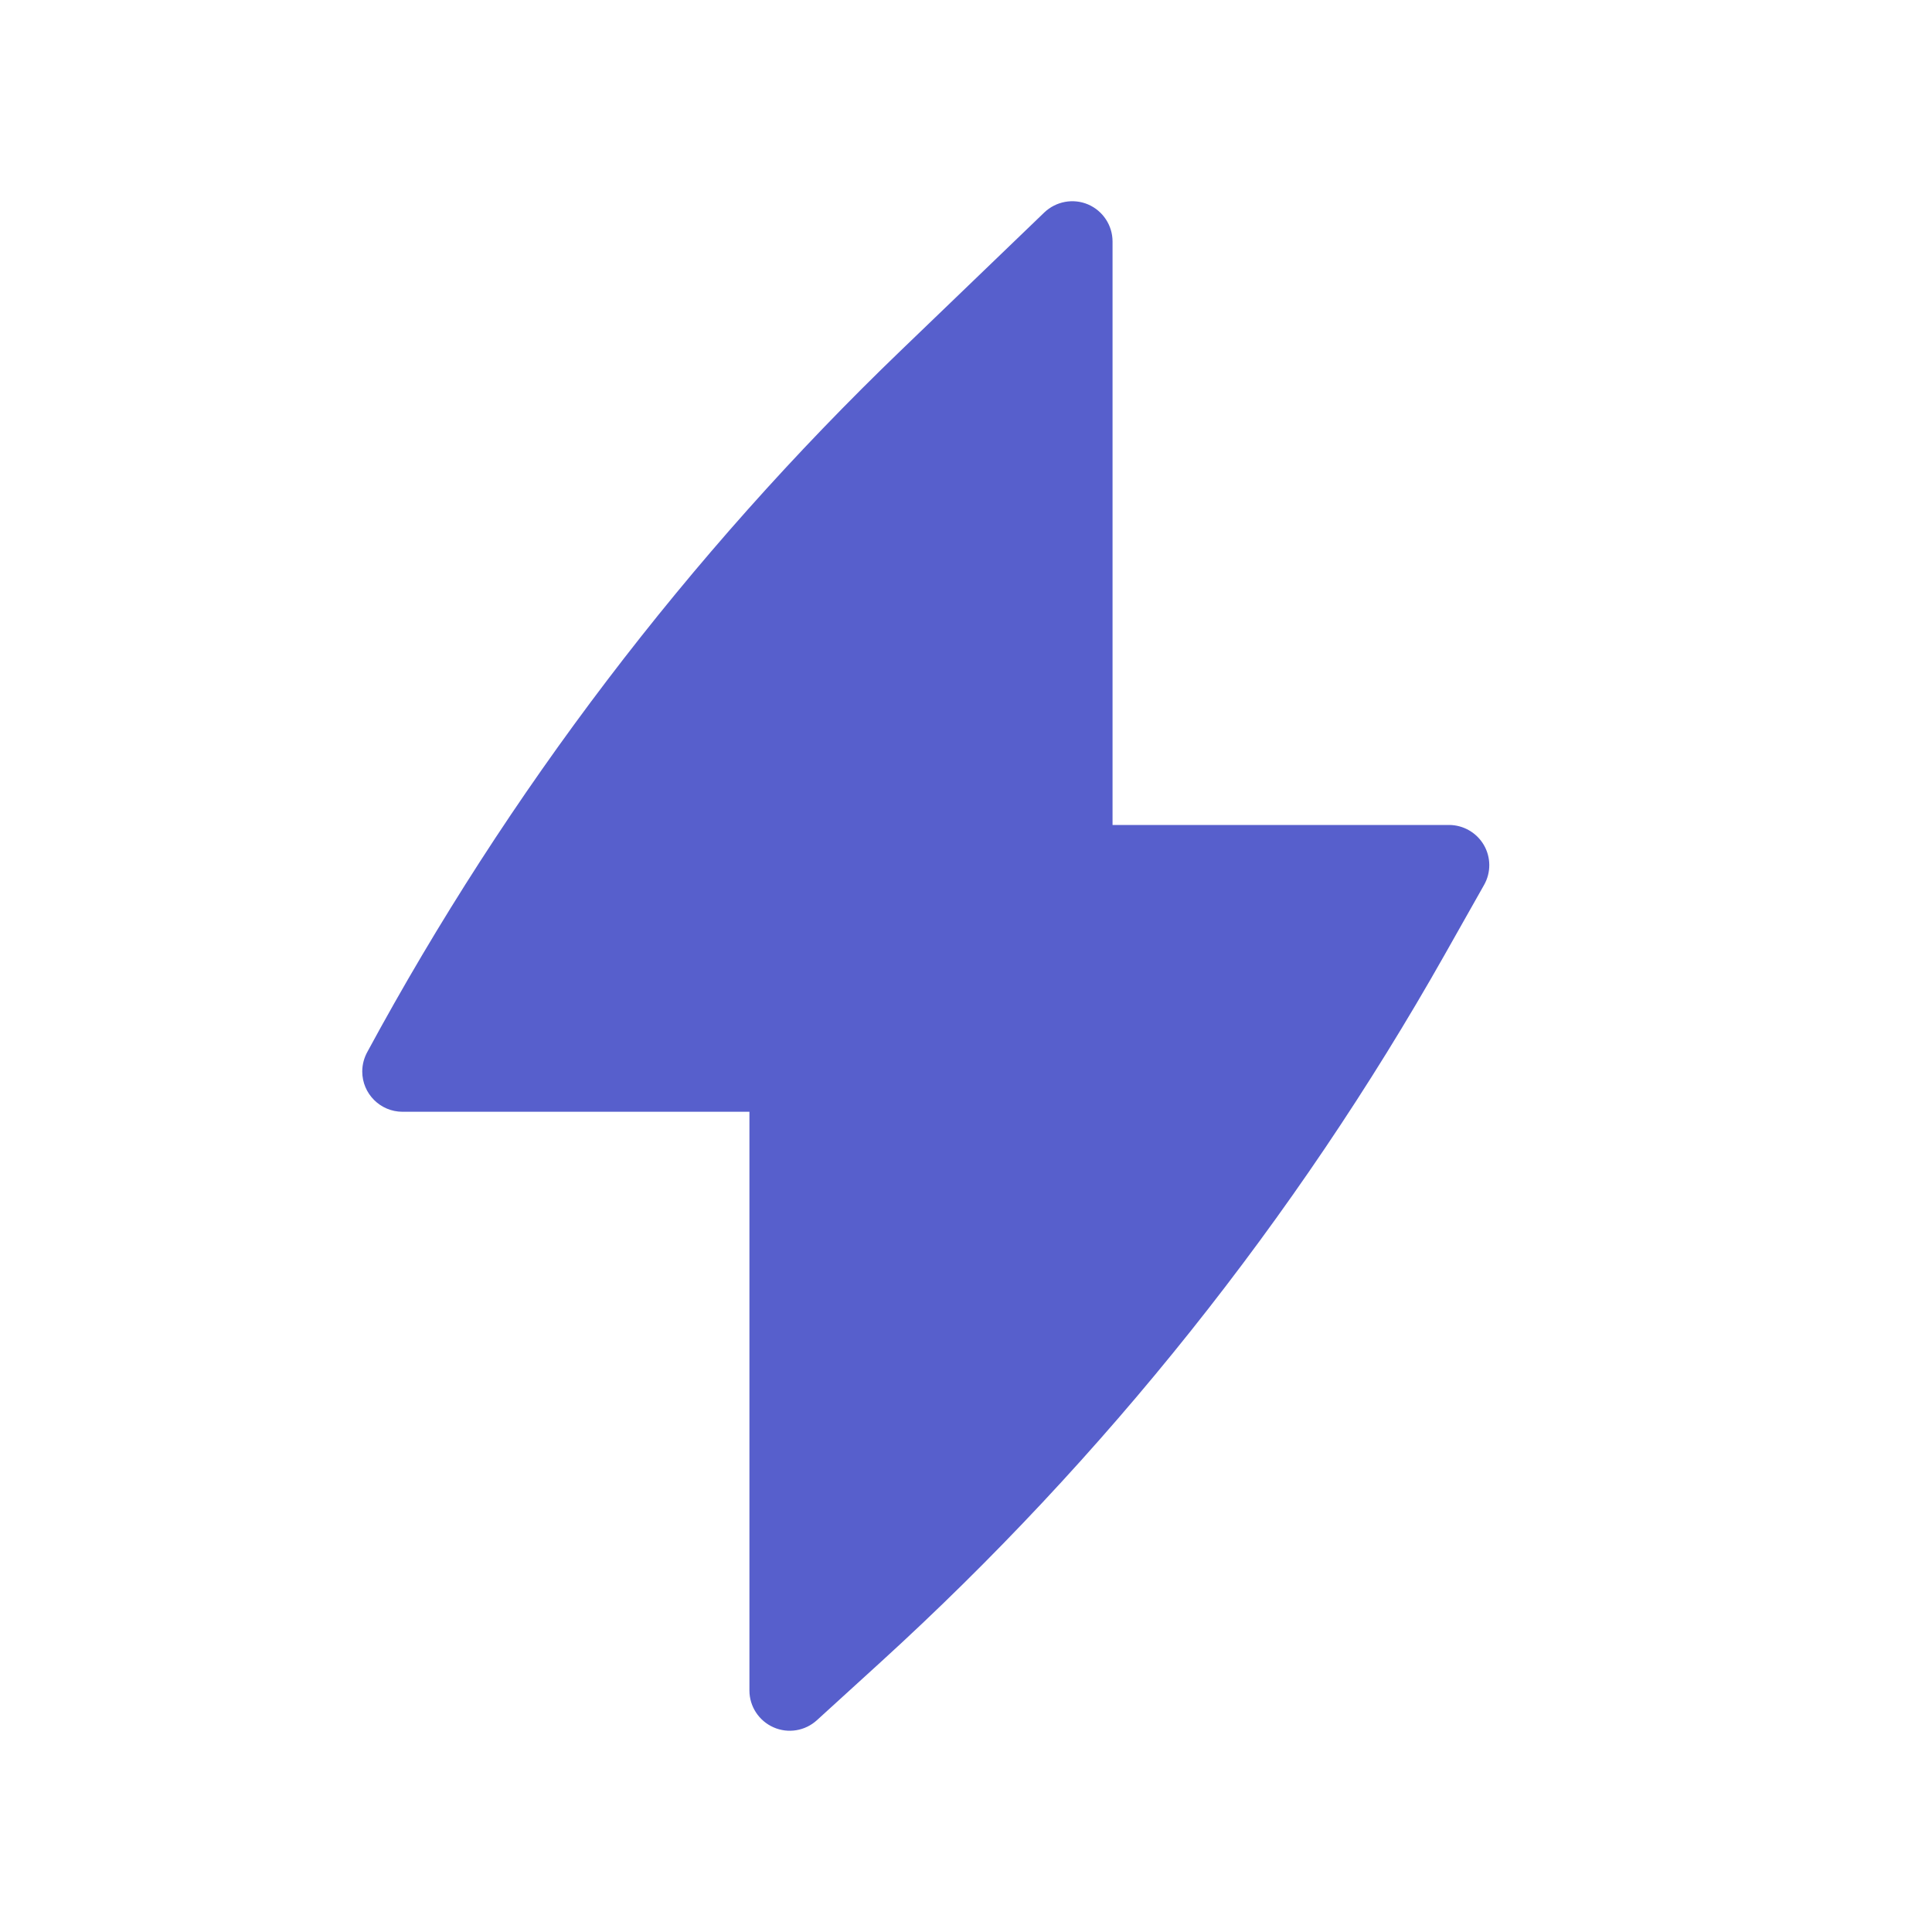
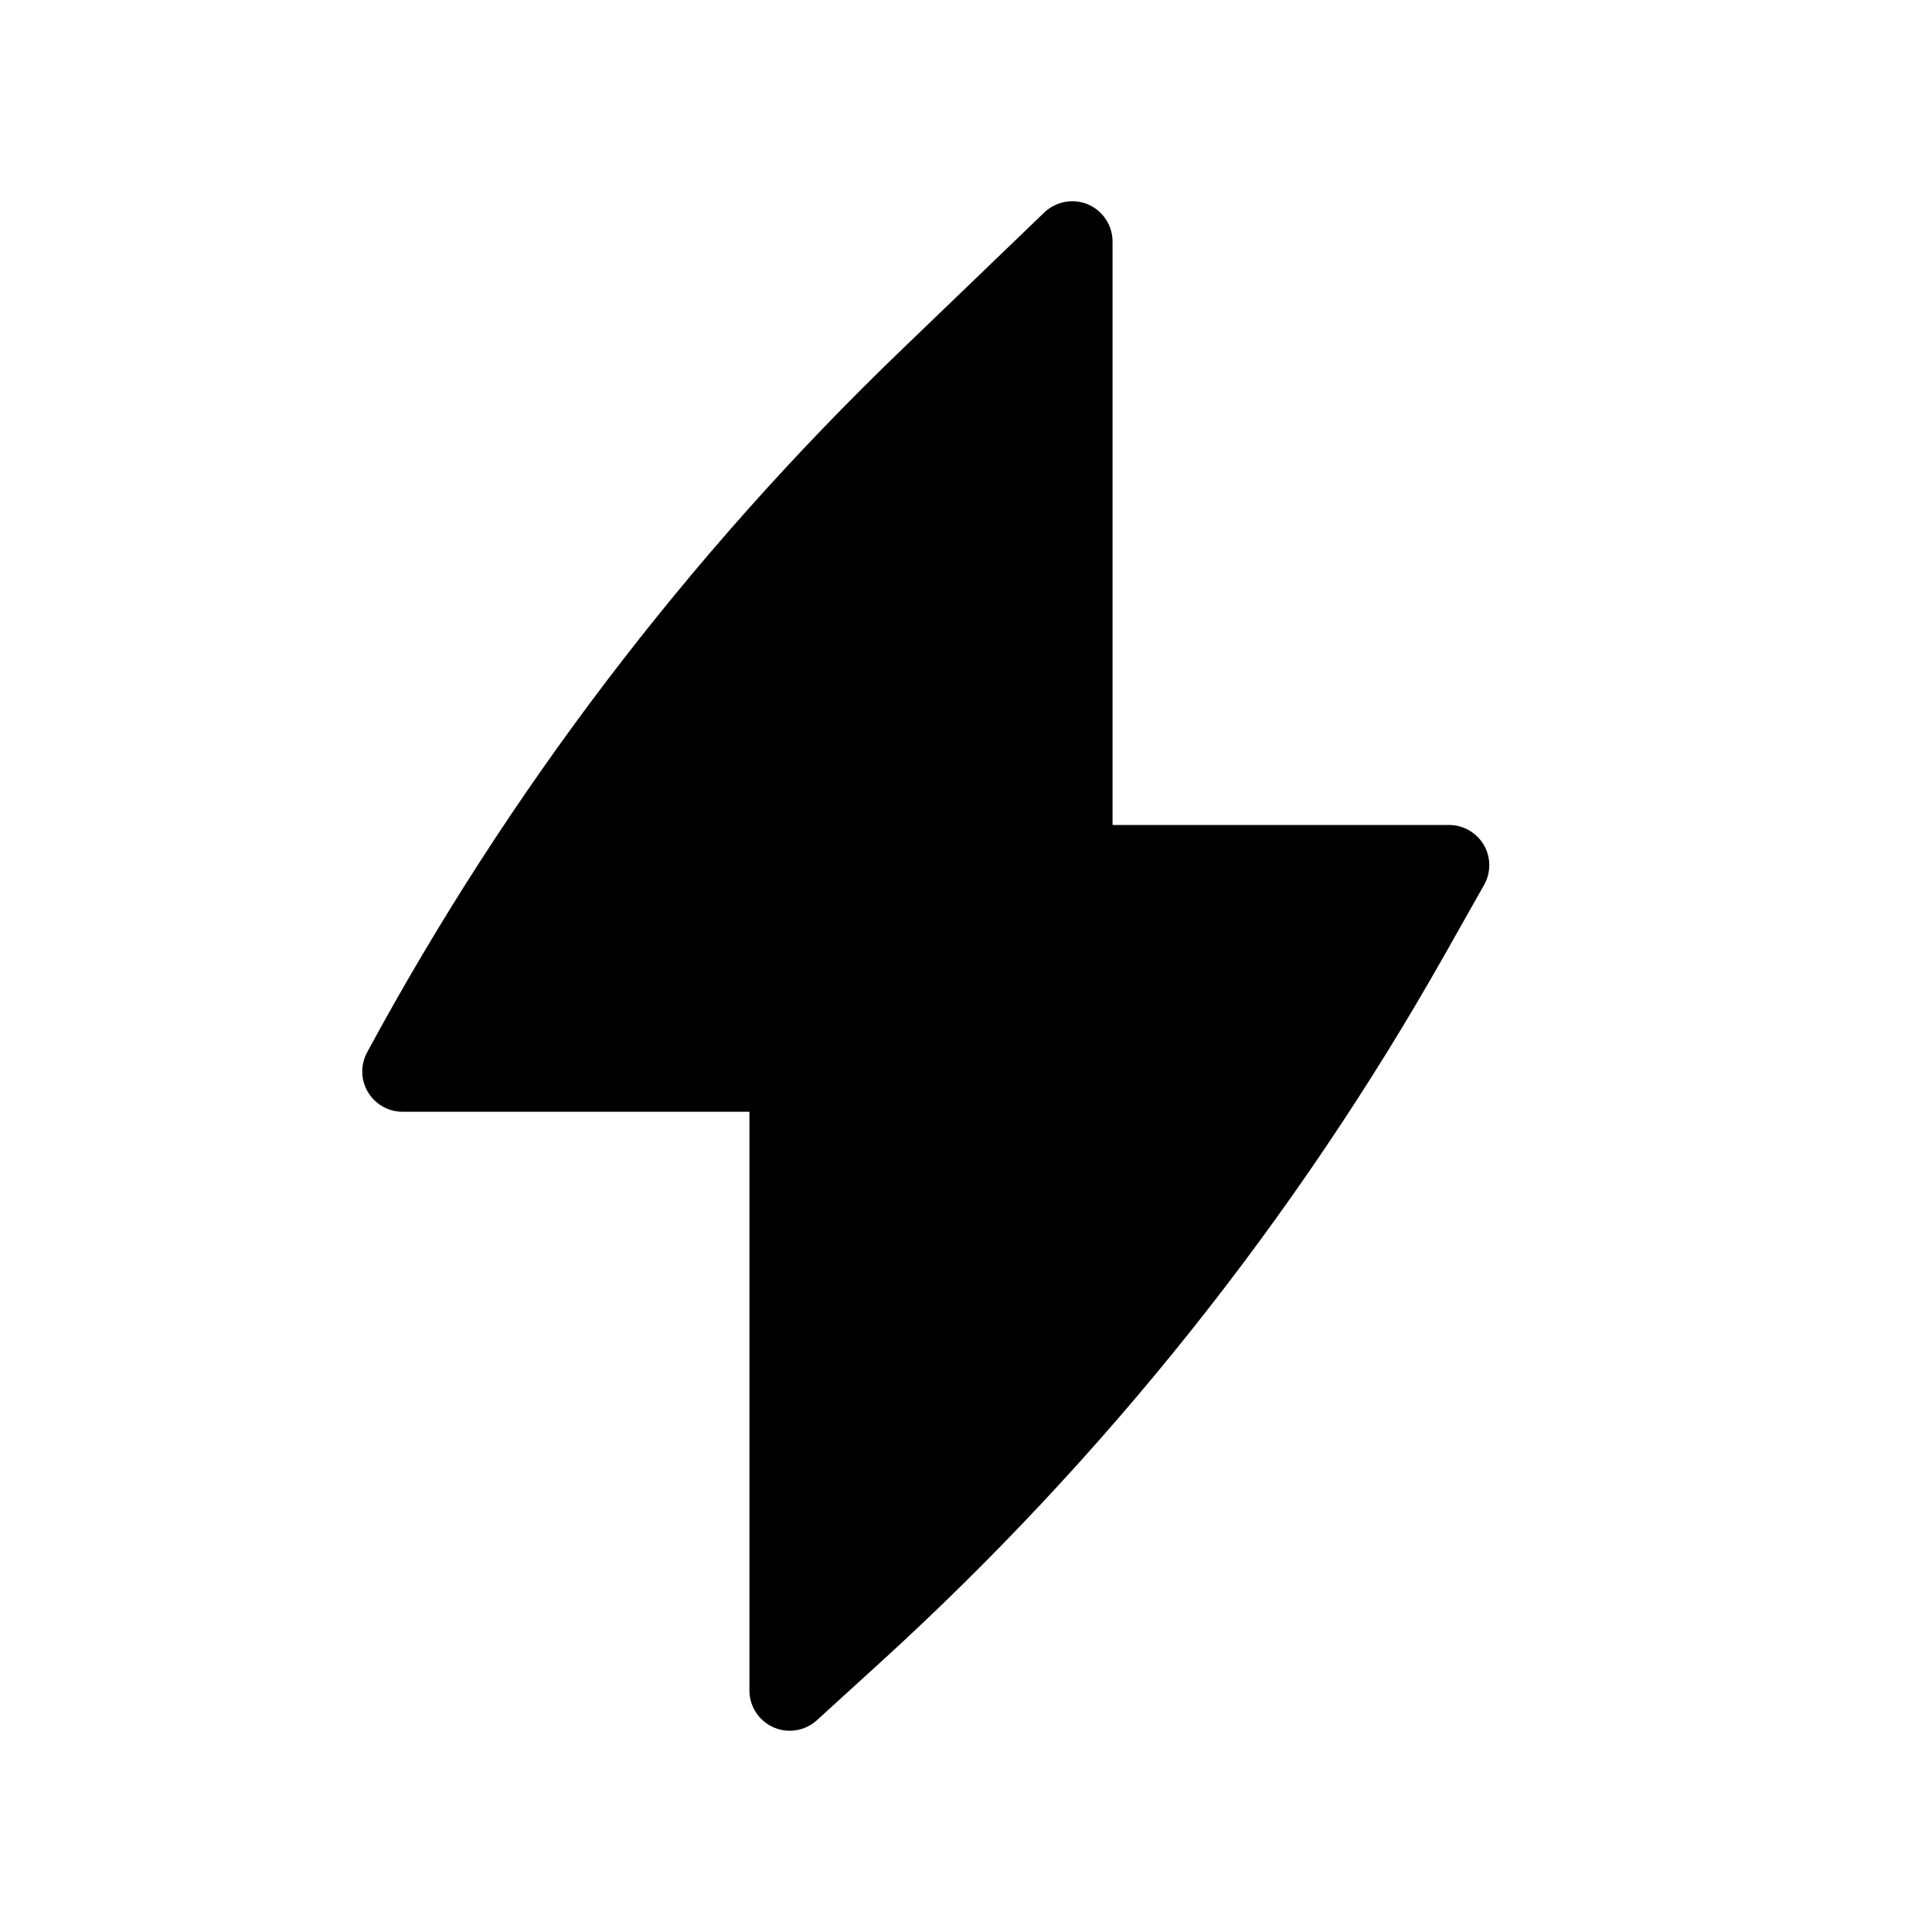
- <svg xmlns="http://www.w3.org/2000/svg" width="20" height="20" viewBox="0 0 20 20" fill="#575FCC">
+ <svg xmlns="http://www.w3.org/2000/svg" width="20" height="20" viewBox="0 0 20 20" fill="black">
  <path d="M11.517 2.5C11.517 2.333 11.417 2.182 11.263 2.116C11.11 2.051 10.932 2.084 10.811 2.199L9.33 3.624C7.124 5.745 5.26 8.195 3.804 10.887C3.77 10.948 3.75 11.018 3.75 11.092C3.75 11.322 3.937 11.509 4.167 11.509H7.758V17.5C7.758 17.665 7.856 17.814 8.007 17.881C8.158 17.948 8.334 17.919 8.456 17.808L9.119 17.204C11.439 15.09 13.409 12.62 14.953 9.887L15.363 9.161C15.436 9.032 15.435 8.874 15.36 8.746C15.285 8.619 15.148 8.54 15 8.54H11.517V2.5Z" />
</svg>
